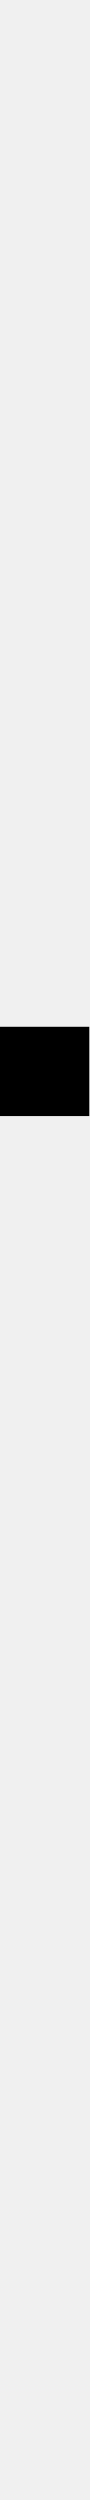
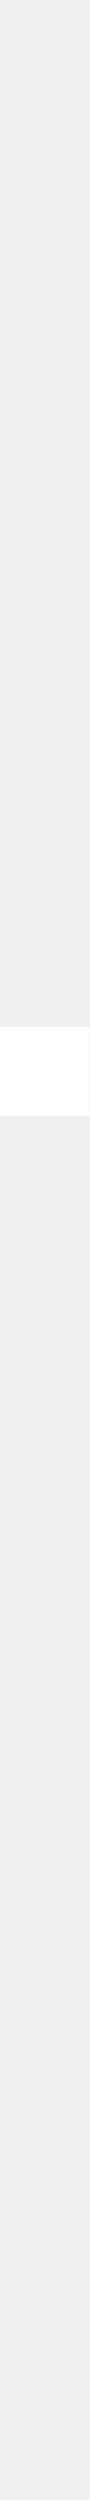
<svg xmlns="http://www.w3.org/2000/svg" width="100%" height="100%" viewBox="0 0 4 112" version="1.1" xml:space="preserve" style="fill-rule:evenodd;clip-rule:evenodd;stroke-linejoin:round;stroke-miterlimit:2;">
  <g transform="matrix(0.0240808,0,0,1,0,0)">
-     <path d="M0,50L0,46L166.107,46L166.107,50L0,50Z" />
+     <path d="M0,50L0,46L166.107,46L166.107,50L0,50Z" fill="#ffffff" />
  </g>
</svg>
